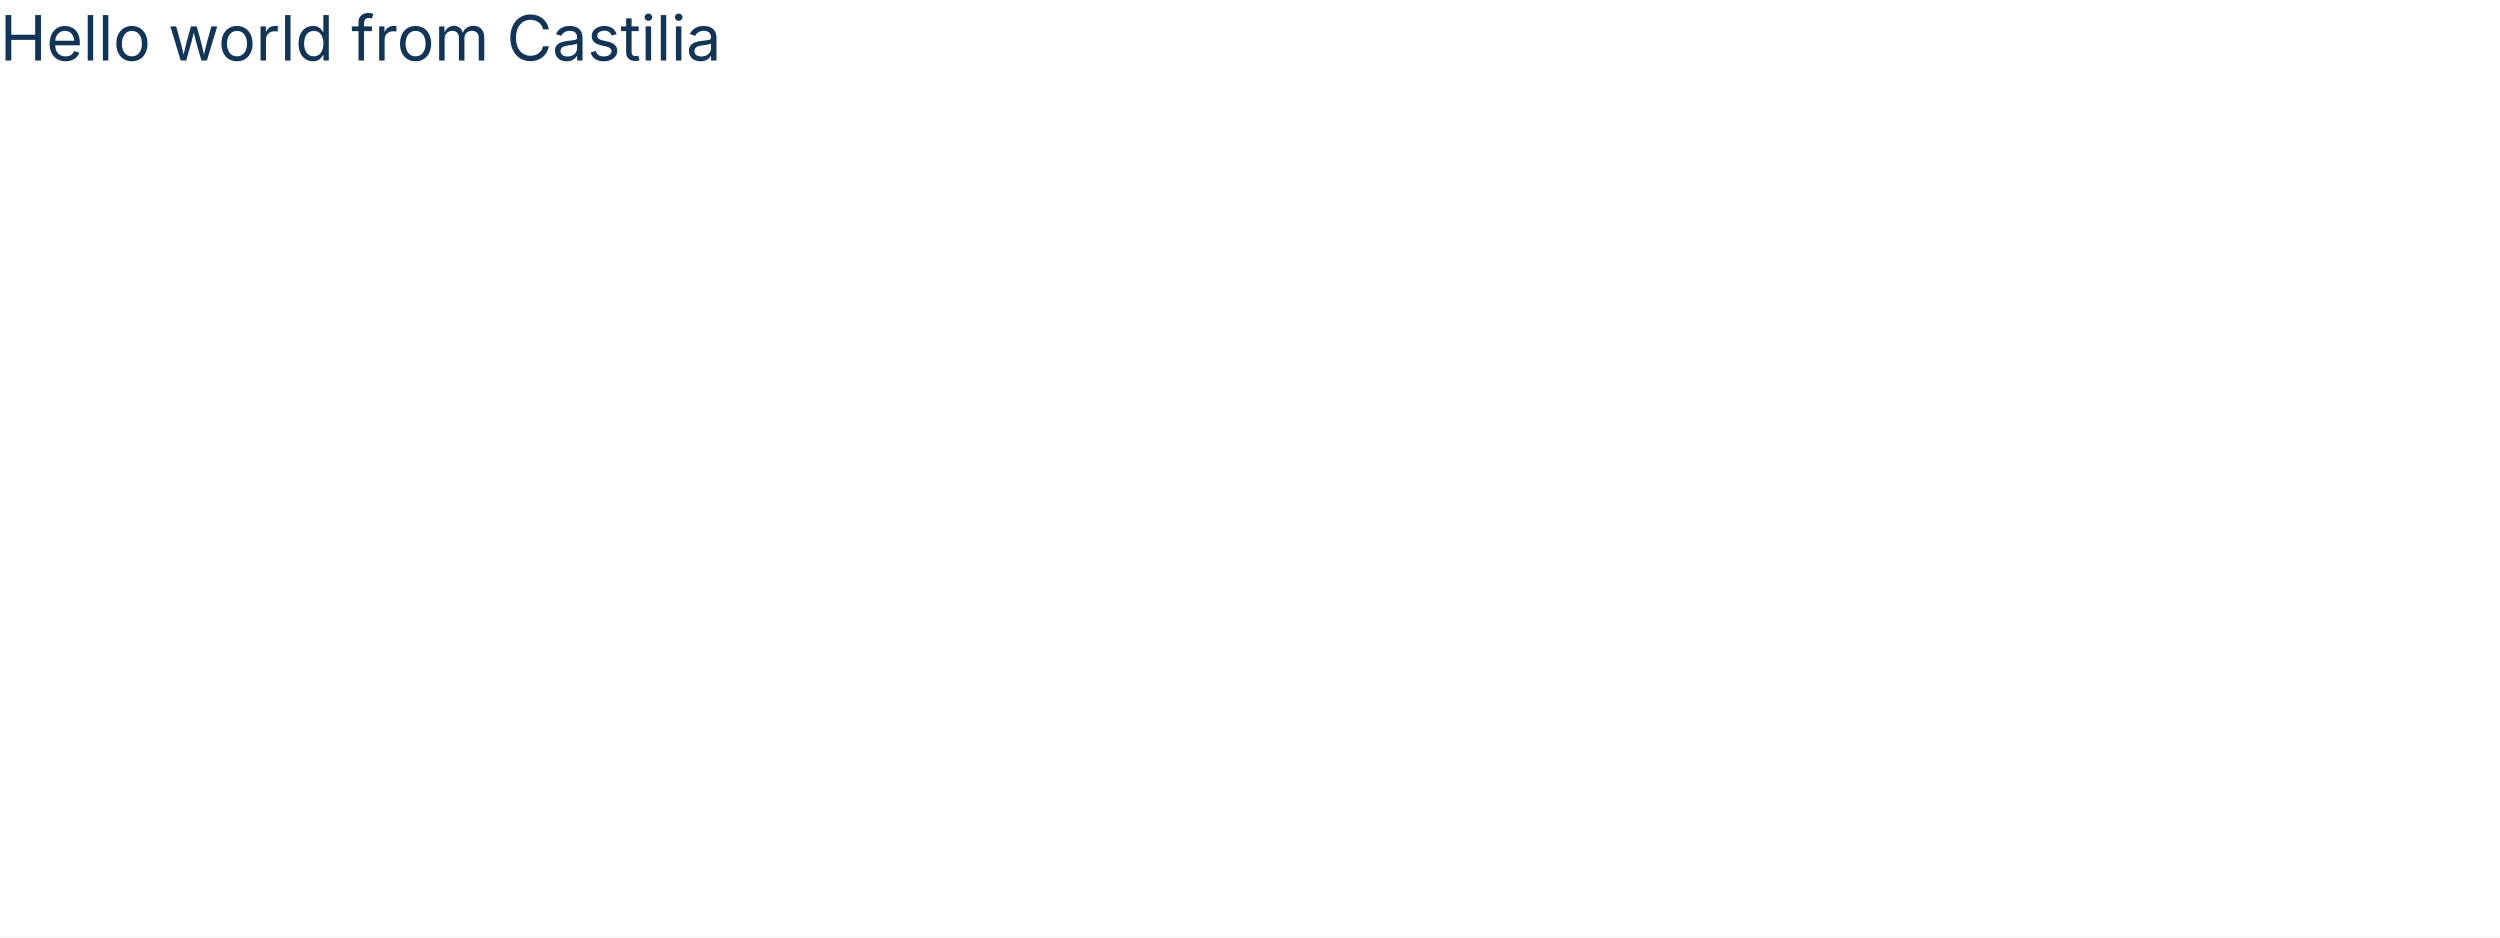
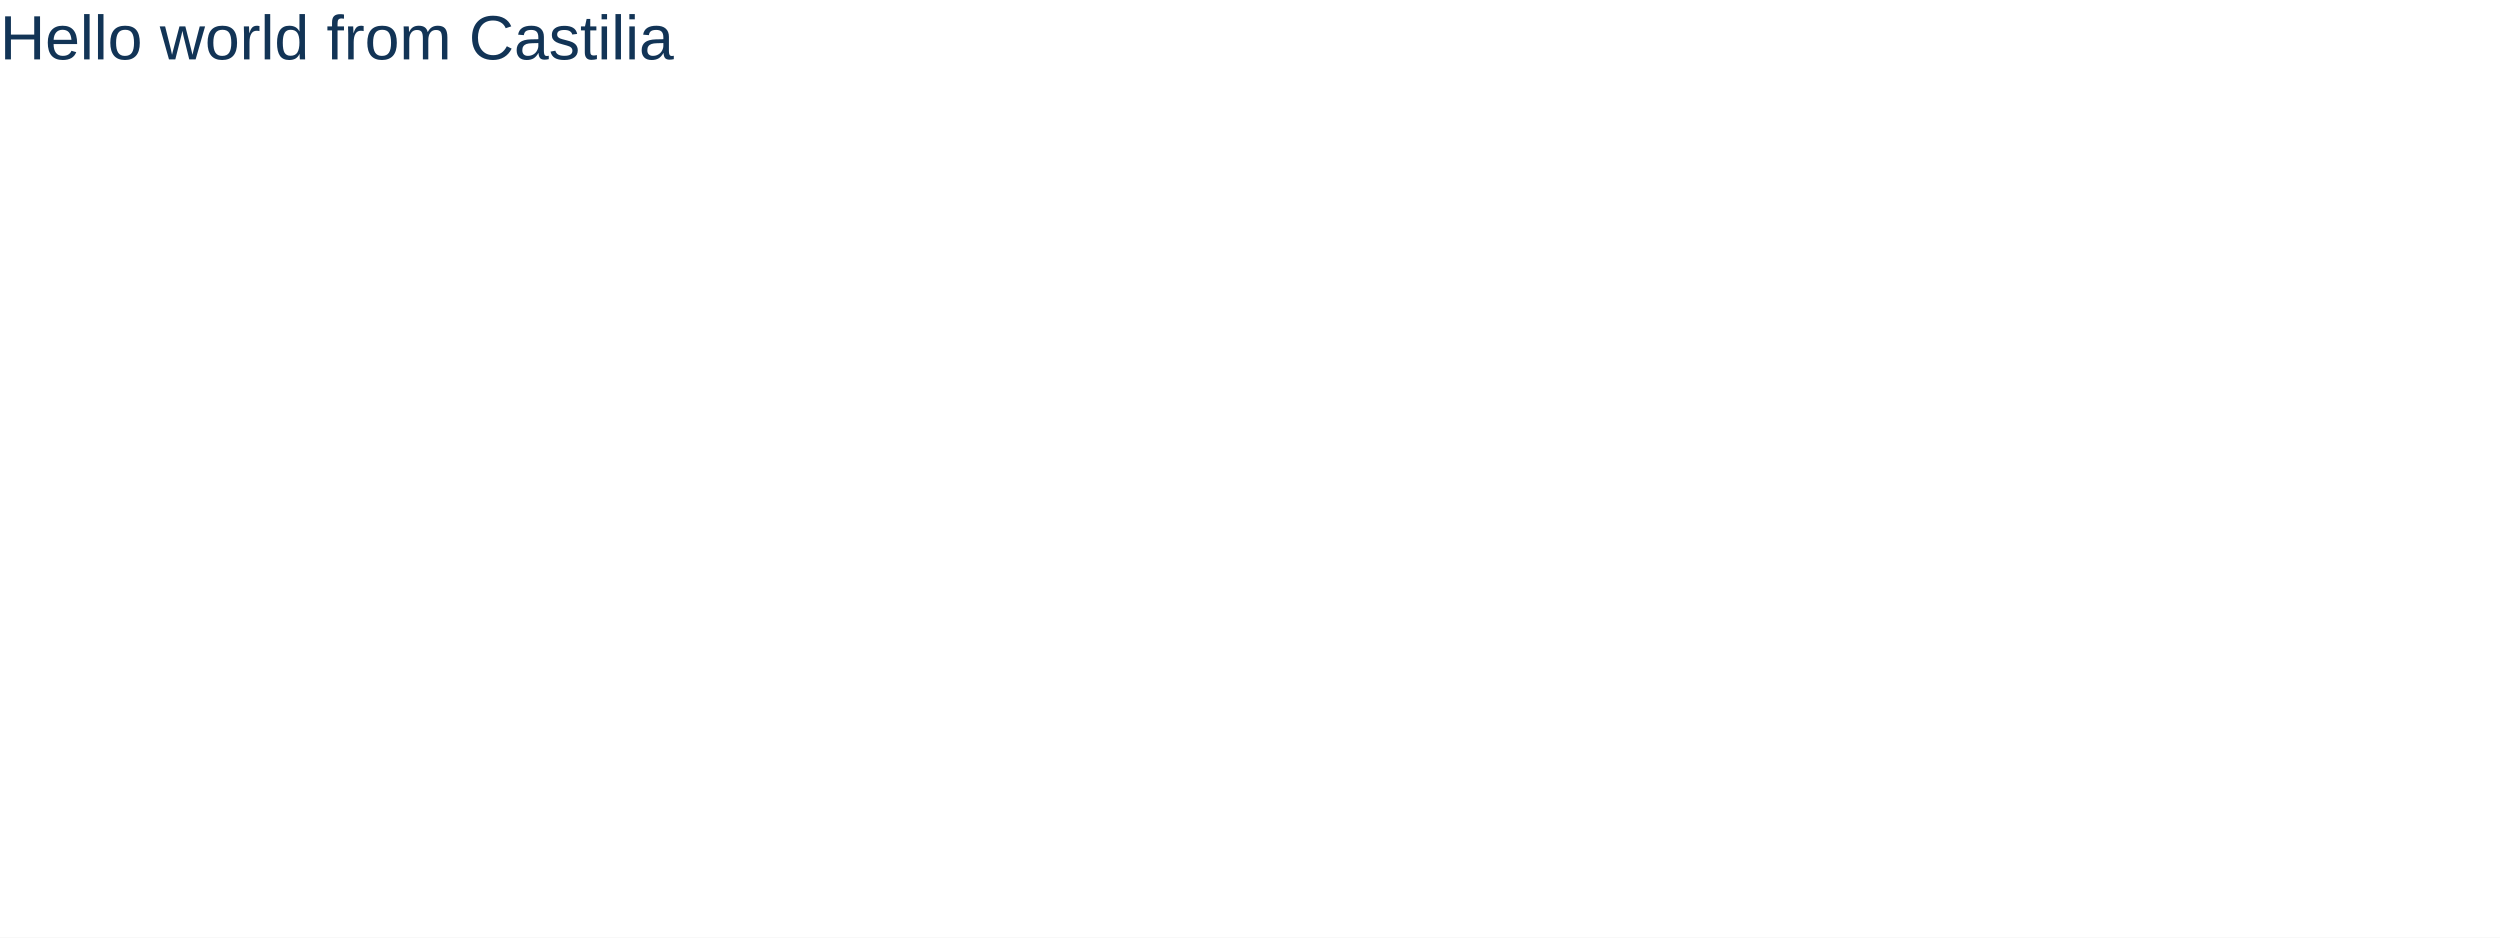
<svg xmlns="http://www.w3.org/2000/svg" width="800" height="300" viewBox="0 0 800 300">
  <rect width="100%" height="100%" fill="white" />
-   <text x="0" y="19.375" font-family="Inter, sans-serif" font-size="20" font-weight="400" font-style="normal" fill="#123456" fill-opacity="1" xml:space="preserve">Hello world from Castilia</text>
+   <text x="0" y="19" letter-spacing="0" font-family="Liberation Sans, sans-serif" font-size="20" font-weight="400" font-style="normal" fill="#123456" fill-opacity="1" xml:space="preserve">Hello world from Castilia</text>
</svg>
